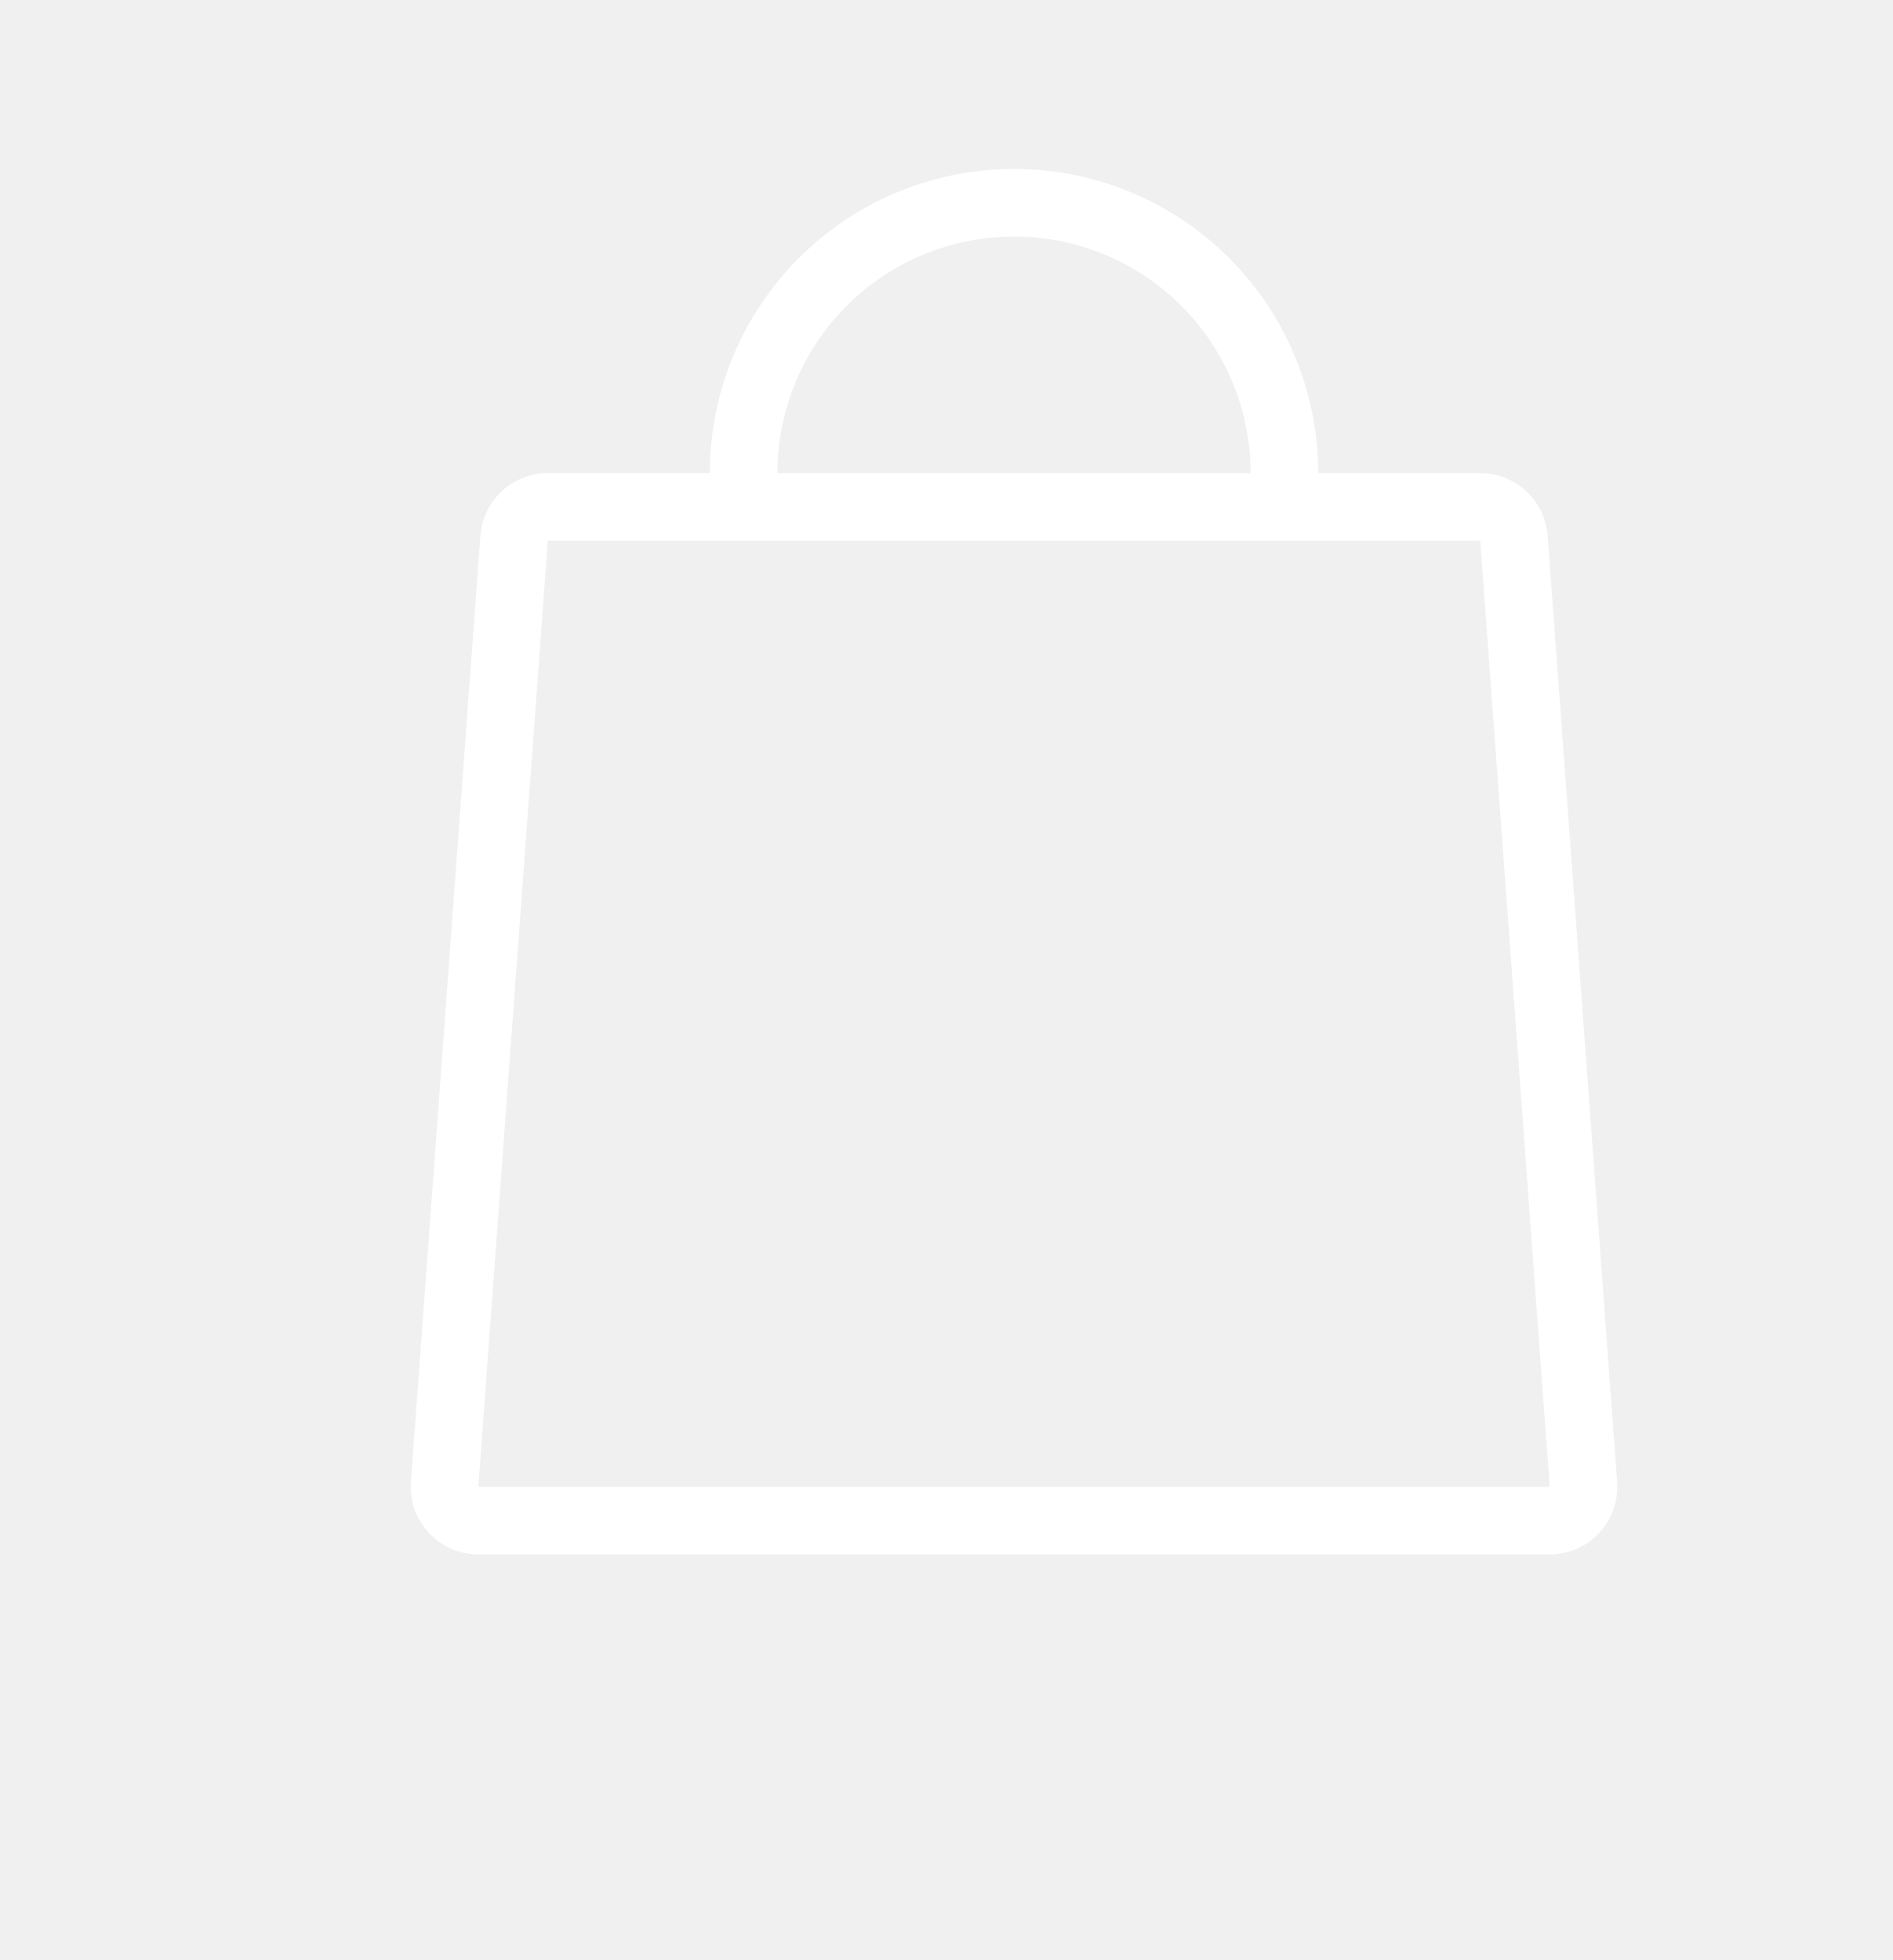
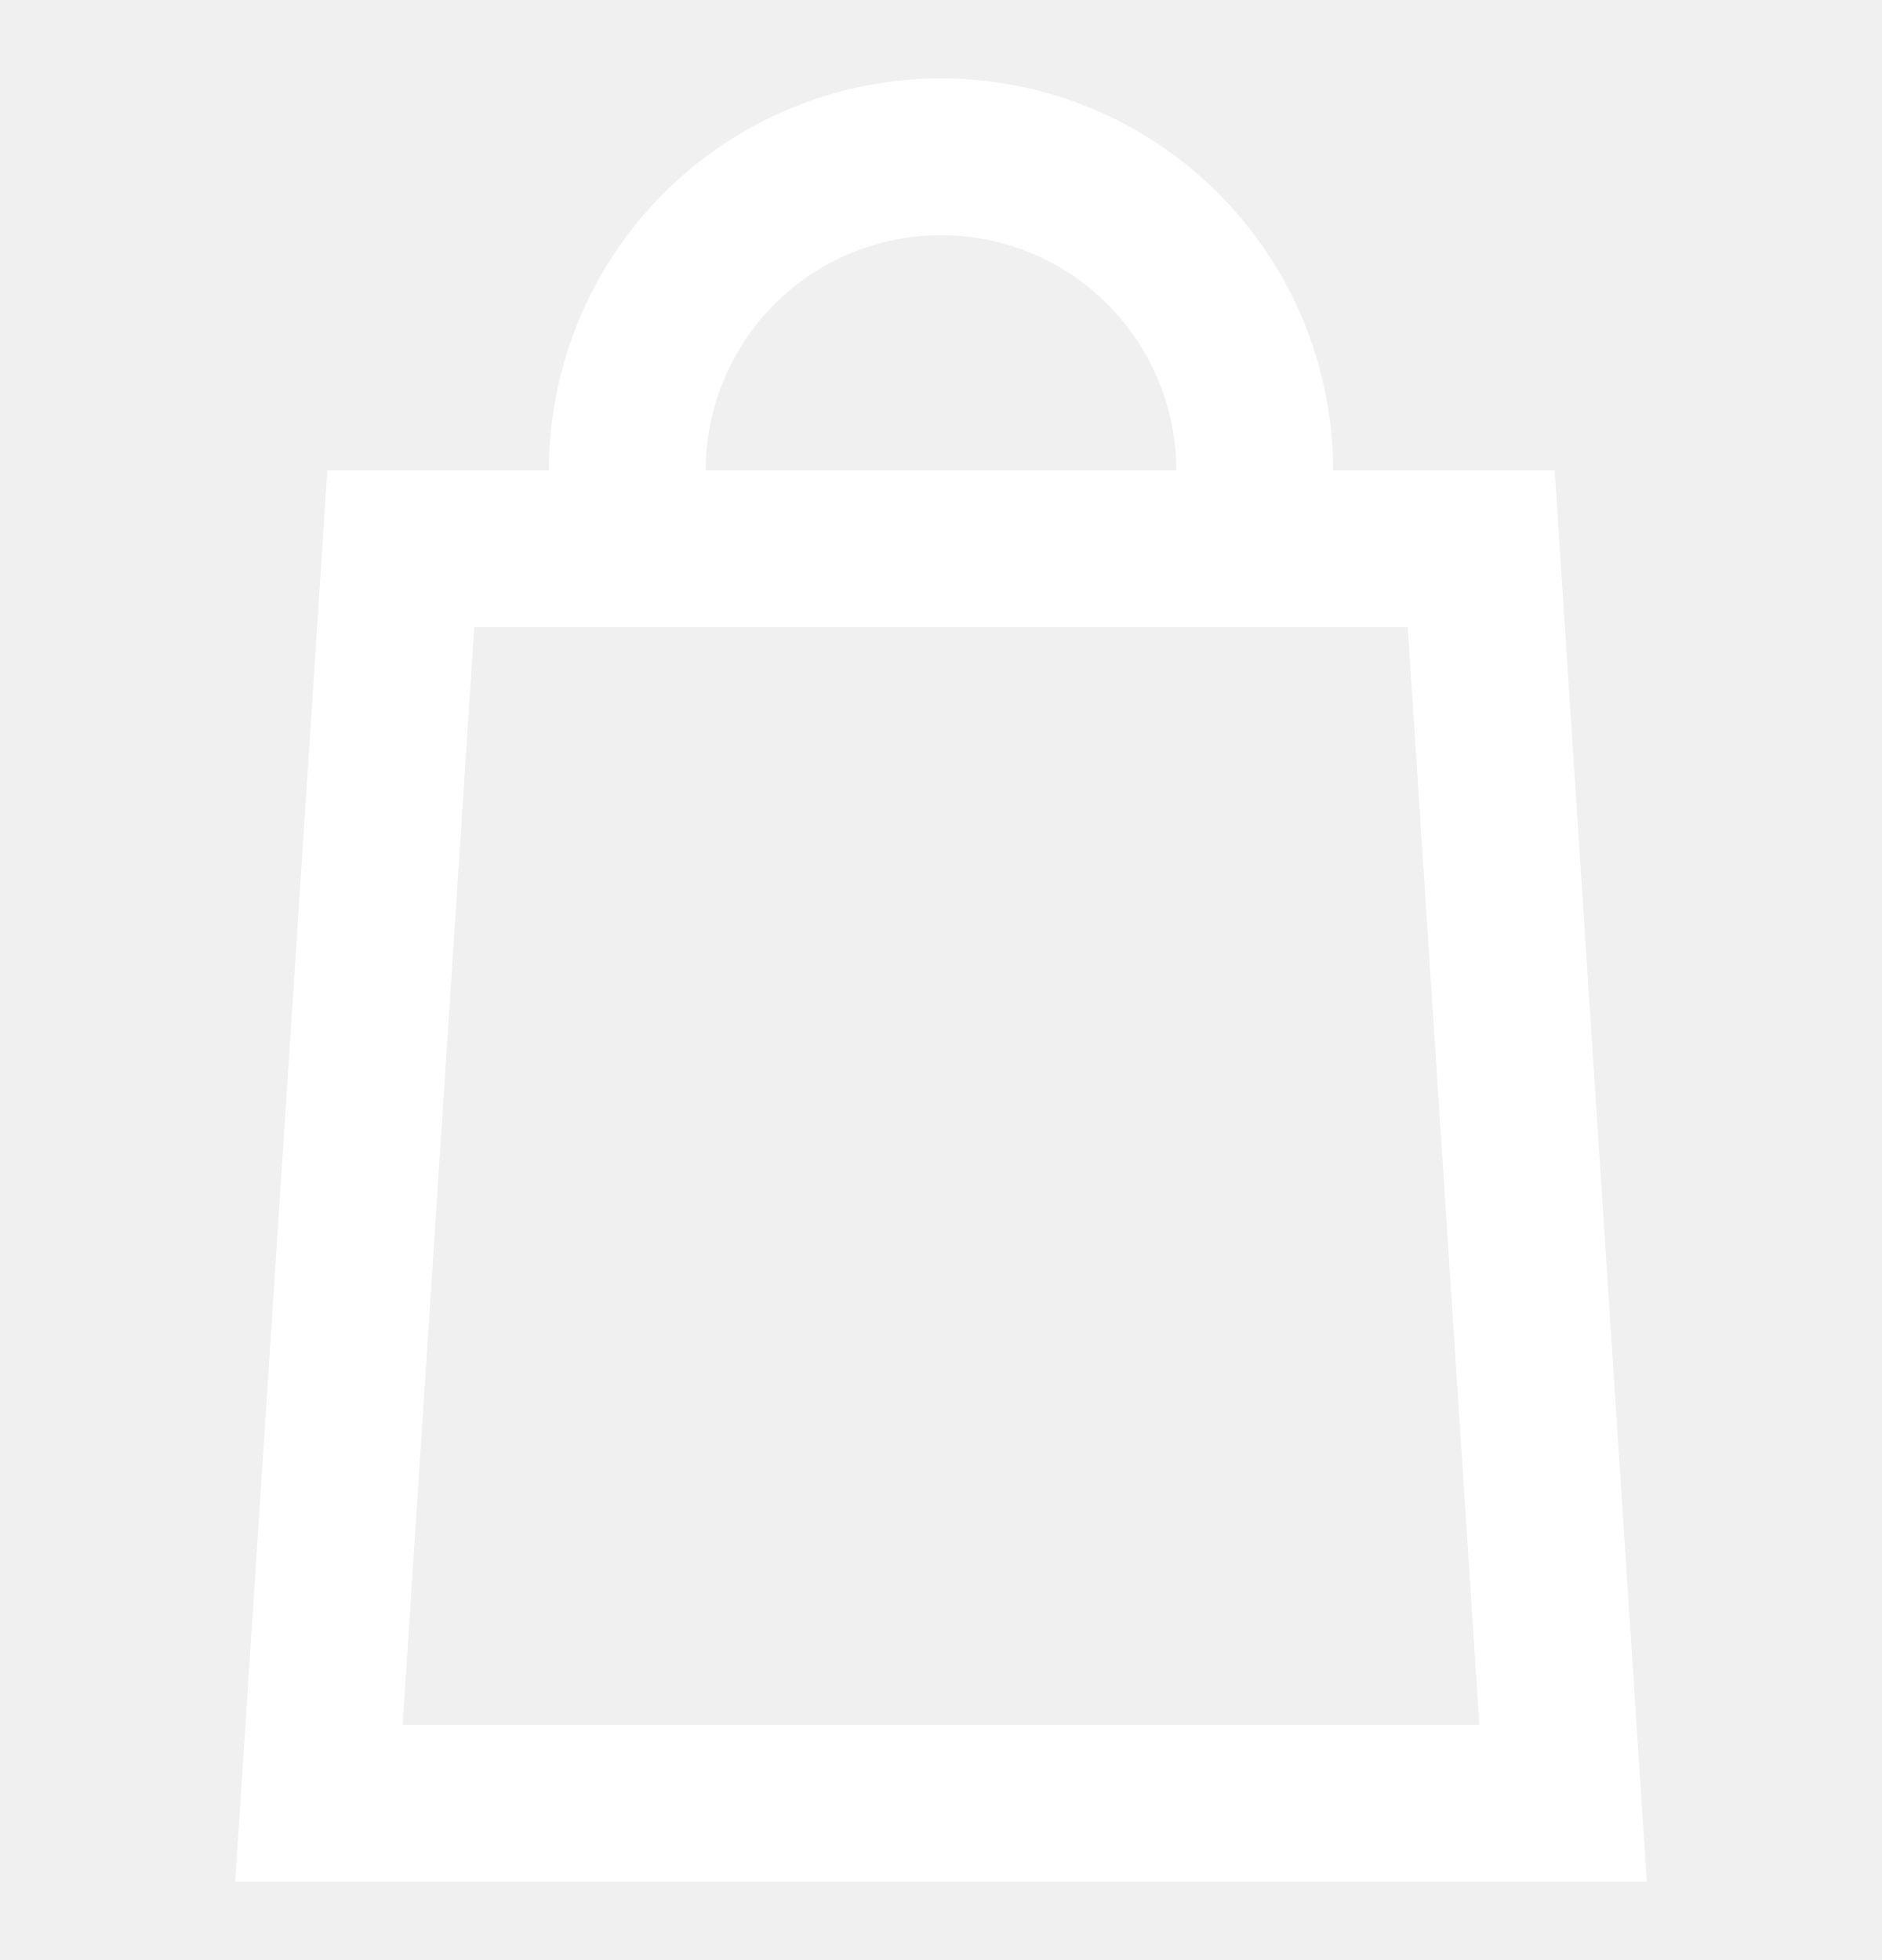
- <svg xmlns="http://www.w3.org/2000/svg" width="28" height="29" viewBox="0 0 28 29" fill="none">
-   <g clip-path="url(#clip0_442_6822)">
-     <path d="M7.605 7.963C7.624 7.702 7.841 7.5 8.103 7.5H21.897C22.159 7.5 22.376 7.702 22.395 7.963L23.423 21.963C23.444 22.253 23.215 22.5 22.924 22.5H7.076C6.785 22.5 6.556 22.253 6.577 21.963L7.605 7.963Z" stroke="white" />
-     <path d="M19 7C19 5.939 18.578 4.922 17.828 4.171C17.078 3.421 16.061 3 15 3C13.939 3 12.922 3.421 12.171 4.171C11.421 4.922 11 5.939 11 7" stroke="white" stroke-linecap="round" stroke-linejoin="round" />
+ <svg xmlns="http://www.w3.org/2000/svg" width="24" height="25" viewBox="0 0 24 25" fill="none">
+   <g clip-path="url(#clip0_896_9300)">
+     <path d="M5.111 7H18.889L19.933 23L4.067 23L5.111 7Z" stroke="white" stroke-width="2" />
+     <path d="M16 6C16 4.939 15.578 3.922 14.828 3.171C14.078 2.421 13.061 2 12 2C10.939 2 9.922 2.421 9.171 3.171C8.421 3.922 8 4.939 8 6" stroke="white" stroke-width="2" stroke-linecap="round" stroke-linejoin="round" />
  </g>
  <defs>
-     <clipPath id="clip0_442_6822">
-       <rect width="28" height="29" fill="white" />
+     <clipPath id="clip0_896_9300">
+       <rect width="24" height="25" fill="white" />
    </clipPath>
  </defs>
</svg>
